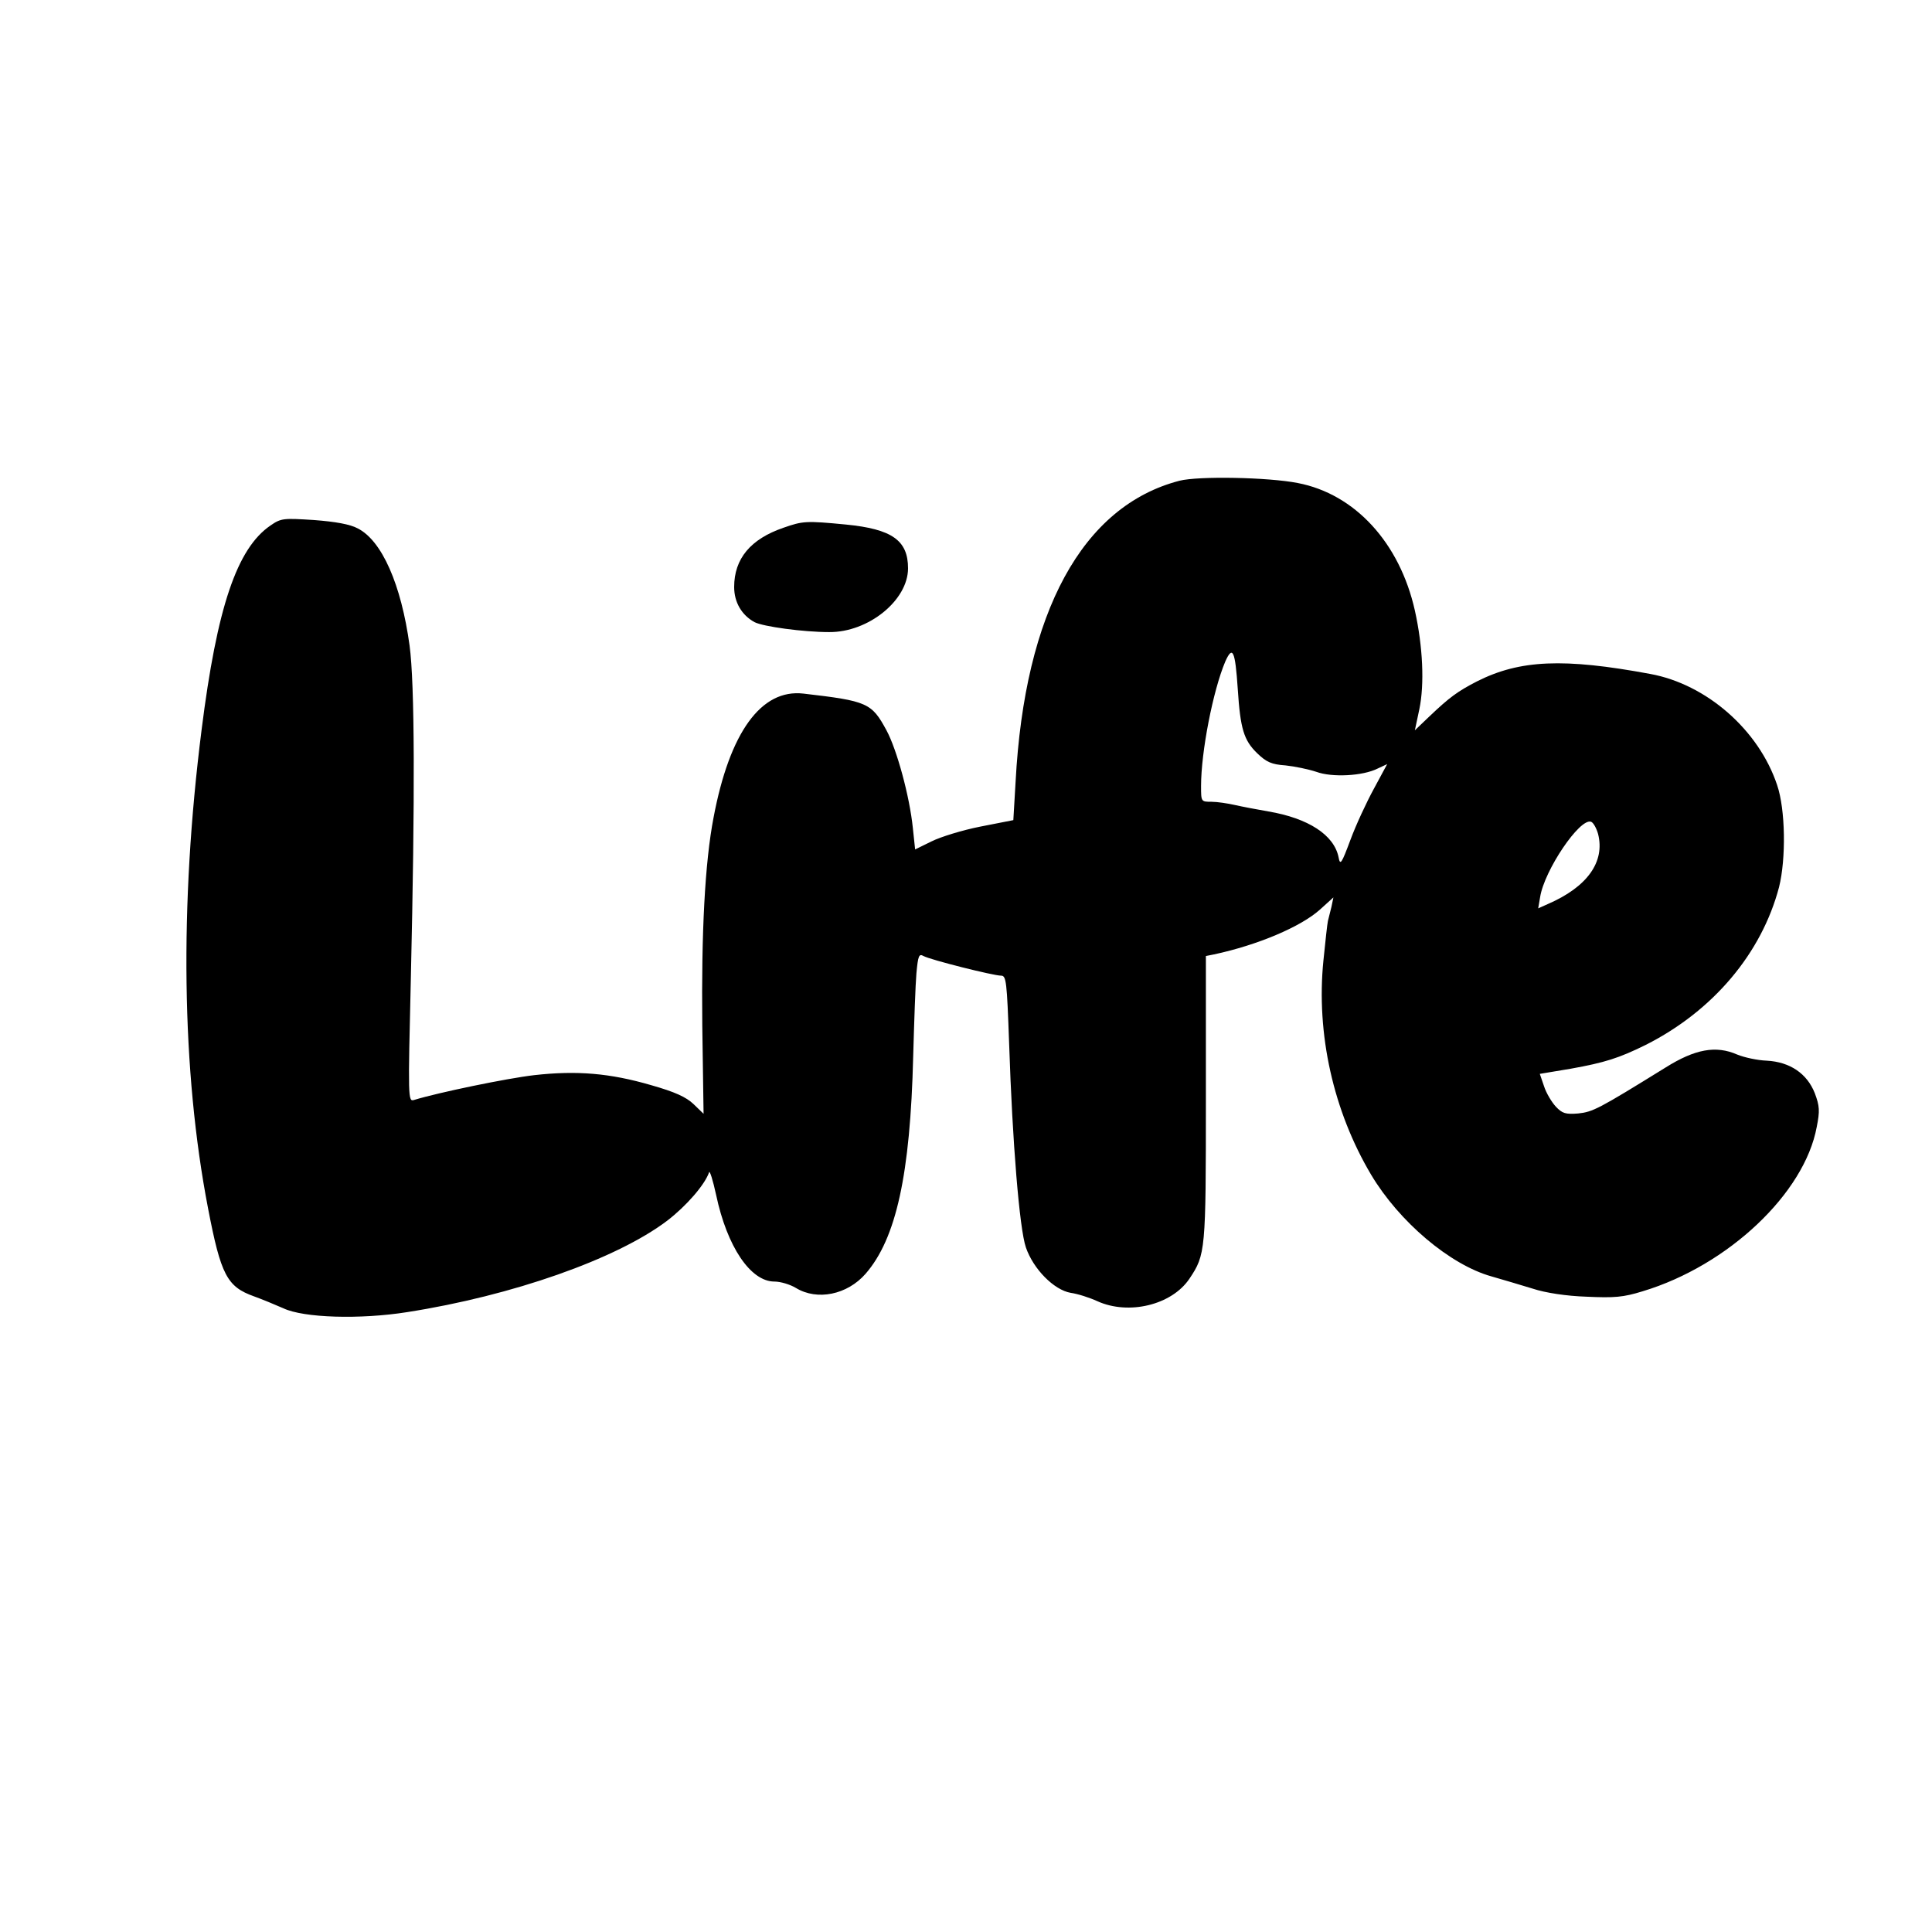
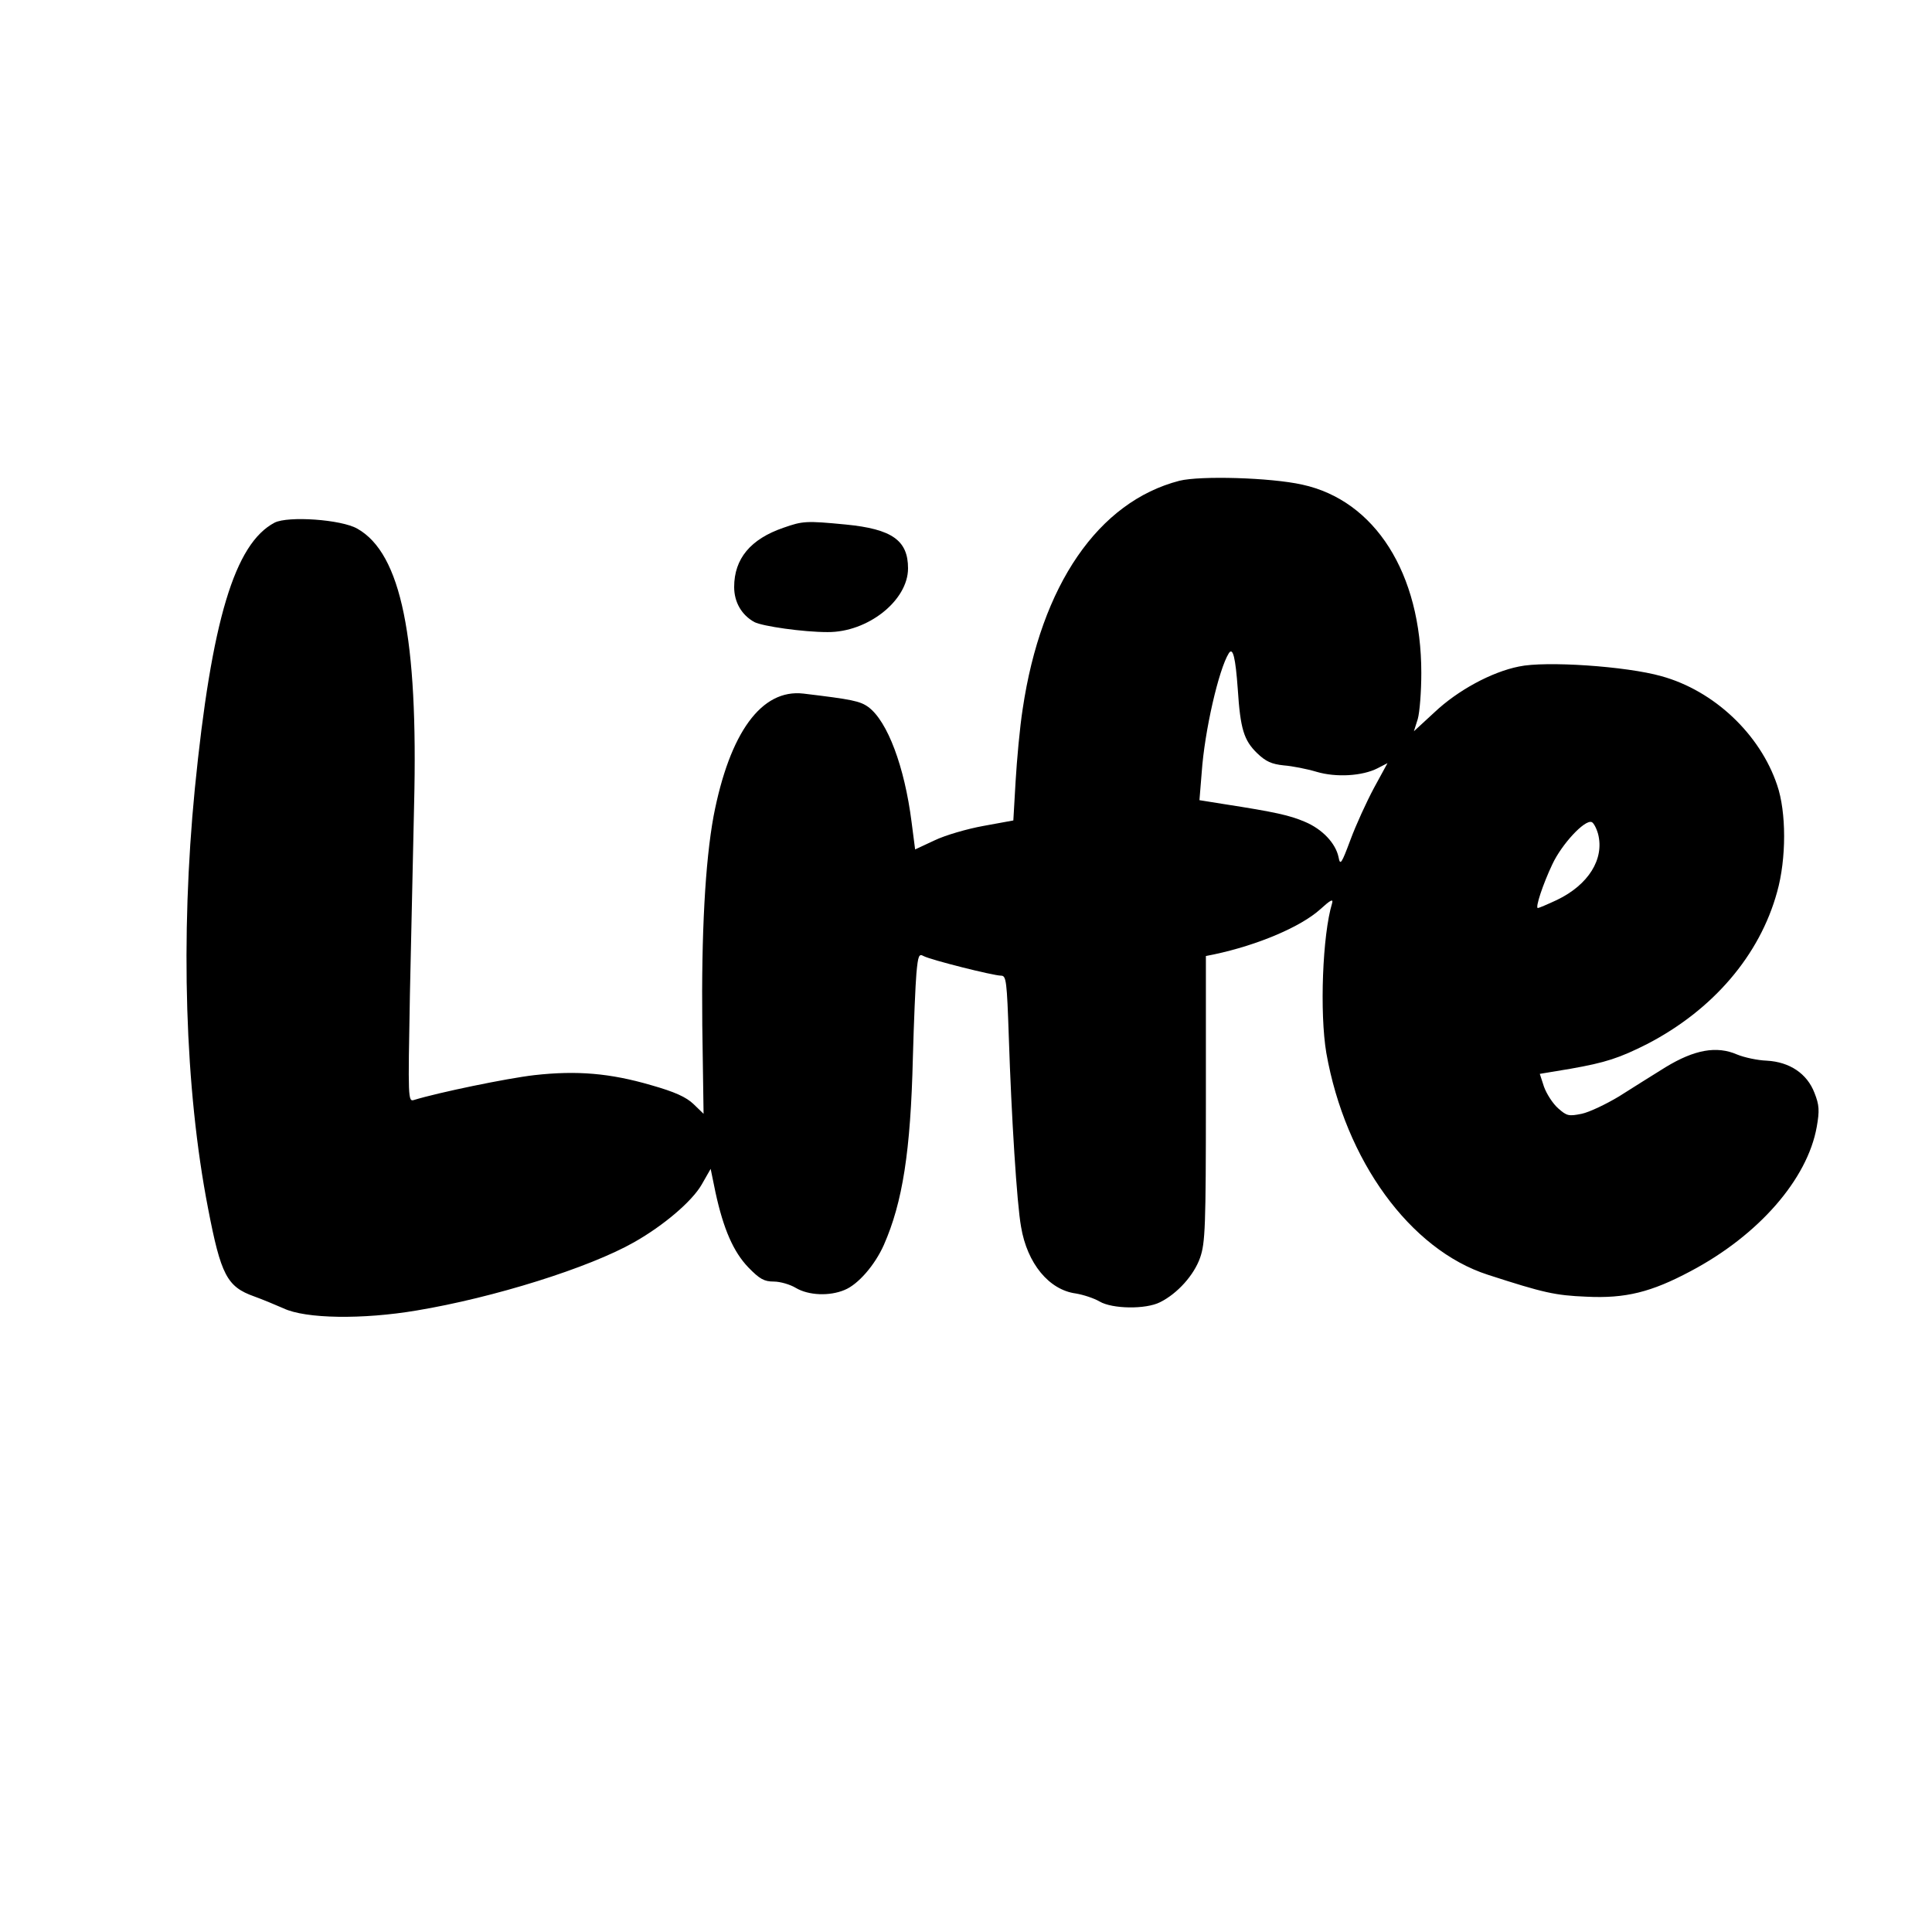
- <svg xmlns="http://www.w3.org/2000/svg" version="1.0" width="600pt" height="600pt" viewBox="0 0 600 600" preserveAspectRatio="xMidYMid meet">
-   <g transform="translate(0,600) scale(0.1,-0.1)" fill="#000000" stroke="none">
-     <path d="M3663 4507 c-301 -78 -481 -407 -509 -935 l-7 -119 -102 -20 c-56 -11 -124 -32 -152 -46 l-51 -25 -7 66 c-10 99 -50 245 -82 304 -46 85 -59 91 -258 114 -131 15 -229 -120 -279 -385 -27 -140 -38 -357 -35 -645 l4 -275 -31 30 c-23 22 -58 38 -132 59 -127 37 -230 46 -363 31 -86 -10 -298 -54 -373 -77 -19 -6 -19 2 -10 382 13 560 12 910 -4 1029 -26 190 -86 326 -161 364 -24 13 -70 21 -136 26 -94 6 -102 6 -135 -17 -104 -71 -166 -253 -214 -635 -69 -545 -62 -1059 20 -1485 40 -208 59 -244 143 -274 25 -9 66 -26 91 -37 63 -30 239 -35 384 -12 327 51 651 165 808 284 60 46 117 112 130 150 2 8 12 -24 22 -70 34 -161 107 -269 181 -269 19 0 49 -9 67 -20 66 -40 159 -21 216 44 95 109 139 308 148 676 3 107 7 223 10 257 5 55 8 62 22 54 22 -12 217 -61 241 -61 16 0 18 -17 25 -212 10 -304 32 -574 52 -632 23 -67 87 -132 139 -141 22 -3 59 -15 83 -26 97 -44 231 -12 286 70 50 75 51 85 51 559 l0 443 25 5 c136 29 270 86 329 139 l42 38 -6 -29 c-4 -16 -9 -36 -11 -44 -2 -8 -8 -64 -14 -123 -23 -228 31 -468 148 -665 87 -146 245 -280 374 -316 35 -10 92 -27 128 -38 39 -13 105 -23 167 -25 86 -4 114 -2 175 17 265 80 502 304 540 510 10 50 9 65 -6 105 -24 61 -77 97 -149 101 -29 1 -70 10 -92 19 -66 29 -131 17 -222 -40 -210 -130 -226 -138 -272 -143 -39 -3 -49 0 -69 21 -13 14 -30 42 -37 64 l-13 38 96 16 c106 19 150 33 233 74 210 106 360 285 414 490 22 88 20 241 -6 317 -57 171 -219 313 -394 345 -269 50 -405 44 -538 -23 -60 -31 -85 -49 -148 -109 l-45 -43 14 66 c16 77 11 194 -14 306 -47 210 -186 362 -364 396 -92 18 -308 22 -367 7z m181 -647 c8 -124 19 -159 60 -199 29 -28 45 -35 88 -38 29 -3 72 -12 96 -20 49 -18 144 -13 190 10 l30 14 -41 -76 c-23 -42 -56 -113 -73 -159 -28 -75 -32 -81 -37 -54 -14 69 -94 121 -218 142 -35 6 -82 15 -104 20 -22 5 -55 10 -72 10 -33 0 -33 0 -33 49 0 106 37 296 75 386 23 52 31 35 39 -85z m1119 -450 c22 -87 -34 -165 -157 -218 l-29 -13 6 35 c13 83 123 246 158 234 7 -2 17 -20 22 -38z" />
-     <path d="M2433 4361 c-102 -35 -153 -96 -153 -184 0 -47 23 -87 63 -109 27 -14 152 -31 232 -31 122 -1 245 99 245 198 0 87 -50 122 -193 136 -124 12 -134 11 -194 -10z" />
-   </g>
+ <svg xmlns="http://www.w3.org/2000/svg" version="1" width="800" height="800" viewBox="0 0 600 600">
+   <path d="M366.3 149.3c-25.2 6.5-43 32.4-48.7 70.9-.9 5.7-1.8 15.8-2.2 22.5l-.7 12.1-9.3 1.7c-5 .9-11.9 2.9-15.2 4.5l-6 2.8-1.1-8.5c-2.2-17.3-7.5-31.3-13.4-35.7-2.6-1.9-5.2-2.4-20.2-4.2-13-1.5-22.9 12.1-27.9 38.1-2.6 14.2-3.8 36.3-3.5 64.8l.4 27.6-3.1-3c-2.3-2.2-5.8-3.8-13.2-5.9-12.7-3.7-23-4.6-36.3-3.1-8.6 1-29.8 5.4-37.3 7.7-1.9.6-1.9-.2-1.3-32.7.4-18.4 1-44.9 1.3-58.9 1.3-51.9-4-78.1-17.6-85.8-5-2.9-21.5-4-25.7-1.9-12.4 6.5-19.6 30.3-24.8 82.7-4.5 46.1-3.1 93.1 4.1 130.2 4 20.8 5.9 24.4 14.3 27.4 2.5.9 6.6 2.6 9.1 3.7 6.9 3.3 24.7 3.5 41.3.7 24.1-4 53.7-13.3 67.6-21.2 9.2-5.2 18-12.7 21-17.9l2.8-4.9 1.5 7.3c2.5 11.5 5.6 18.5 10.2 23.3 3.5 3.6 4.9 4.4 7.9 4.4 2 0 5.1.9 6.9 2 3.9 2.3 10.4 2.6 15.1.6 4.2-1.7 9.4-7.7 12.2-14 5.8-13.2 8.3-29 9-58.1.3-11 .8-22.8 1.1-26.2.5-5.5.8-6.2 2.2-5.4 2.2 1.2 21.7 6.1 24.1 6.1 1.6 0 1.8 1.6 2.4 19.2.8 24.4 2.5 51.7 3.8 58.8 1.9 11.4 8.7 19.6 17 20.7 2.4.4 5.7 1.5 7.4 2.5 3.9 2.3 14.3 2.5 18.8.2 5.4-2.7 10.5-8.4 12.4-13.8 1.6-4.6 1.8-9.6 1.8-49.4v-44.3l2.5-.5c13.7-2.9 27-8.6 33-14 3.2-2.9 4.1-3.4 3.7-1.9-3 9.8-3.9 34.1-1.8 46.5 5.9 33.4 26 61.1 50.2 68.9 17.3 5.6 20.8 6.4 30.6 6.8 12.1.6 20.1-1.4 32.3-7.9 21.2-11.2 36.3-28.6 39.2-44.8.9-5.1.8-6.8-.7-10.6-2.3-6-7.7-9.6-14.8-10-2.9-.1-7-1-9.2-1.9-6.4-2.8-13.3-1.5-22.2 3.9-4 2.5-10.6 6.6-14.5 9.1-4 2.4-9.2 4.9-11.6 5.4-4 .8-4.6.7-7.3-1.7-1.7-1.5-3.6-4.5-4.4-6.7l-1.3-4 9.6-1.6c10.8-1.9 15.1-3.3 23.8-7.7 20.4-10.6 34.9-27.5 40.3-47.2 2.9-10.3 2.9-24.8 0-33.2-5.3-15.8-19.6-29.3-35.9-33.8-10.9-3.1-36.1-4.8-44.3-3-8.5 1.7-19 7.4-26.2 14.2l-6.4 5.9 1.2-3.8c.6-2.1 1.1-8.5 1.1-14.3 0-31-14.4-53.6-37-58.5-9.9-2.2-31.6-2.8-38.1-1.2zm18.1 64.7c.8 12.4 1.9 15.9 6 19.9 2.7 2.6 4.5 3.4 8.3 3.8 2.6.2 7.2 1.1 10.2 2 6.1 1.8 14.2 1.3 18.9-1.1l3.1-1.6-4.2 7.7c-2.3 4.3-5.6 11.5-7.3 16.1-2.8 7.5-3.2 8.1-3.7 5.4-.9-4.3-5-8.7-10.5-11-4.7-2-9.1-3-25.2-5.5l-7.5-1.2.7-8.6c.9-13 5.3-32 8.4-37 1.3-2.1 2.1 1.4 2.8 11.1zm111.9 45c2 7.8-3 15.8-12.8 20.5-3 1.4-5.6 2.5-5.9 2.5-.9 0 1.6-7.5 4.5-13.6 2.9-6.2 10-13.9 12.2-13.1.6.2 1.5 1.9 2 3.7z" />
+   <path d="M243.3 163.9c-10.2 3.5-15.3 9.6-15.3 18.4 0 4.7 2.3 8.7 6.3 10.9 2.6 1.3 15.1 3.1 22.7 3.1 12.5.1 25-9.8 25-19.8 0-8.7-5-12.2-19.3-13.6-12.4-1.2-13.4-1.1-19.4 1z" />
</svg>
